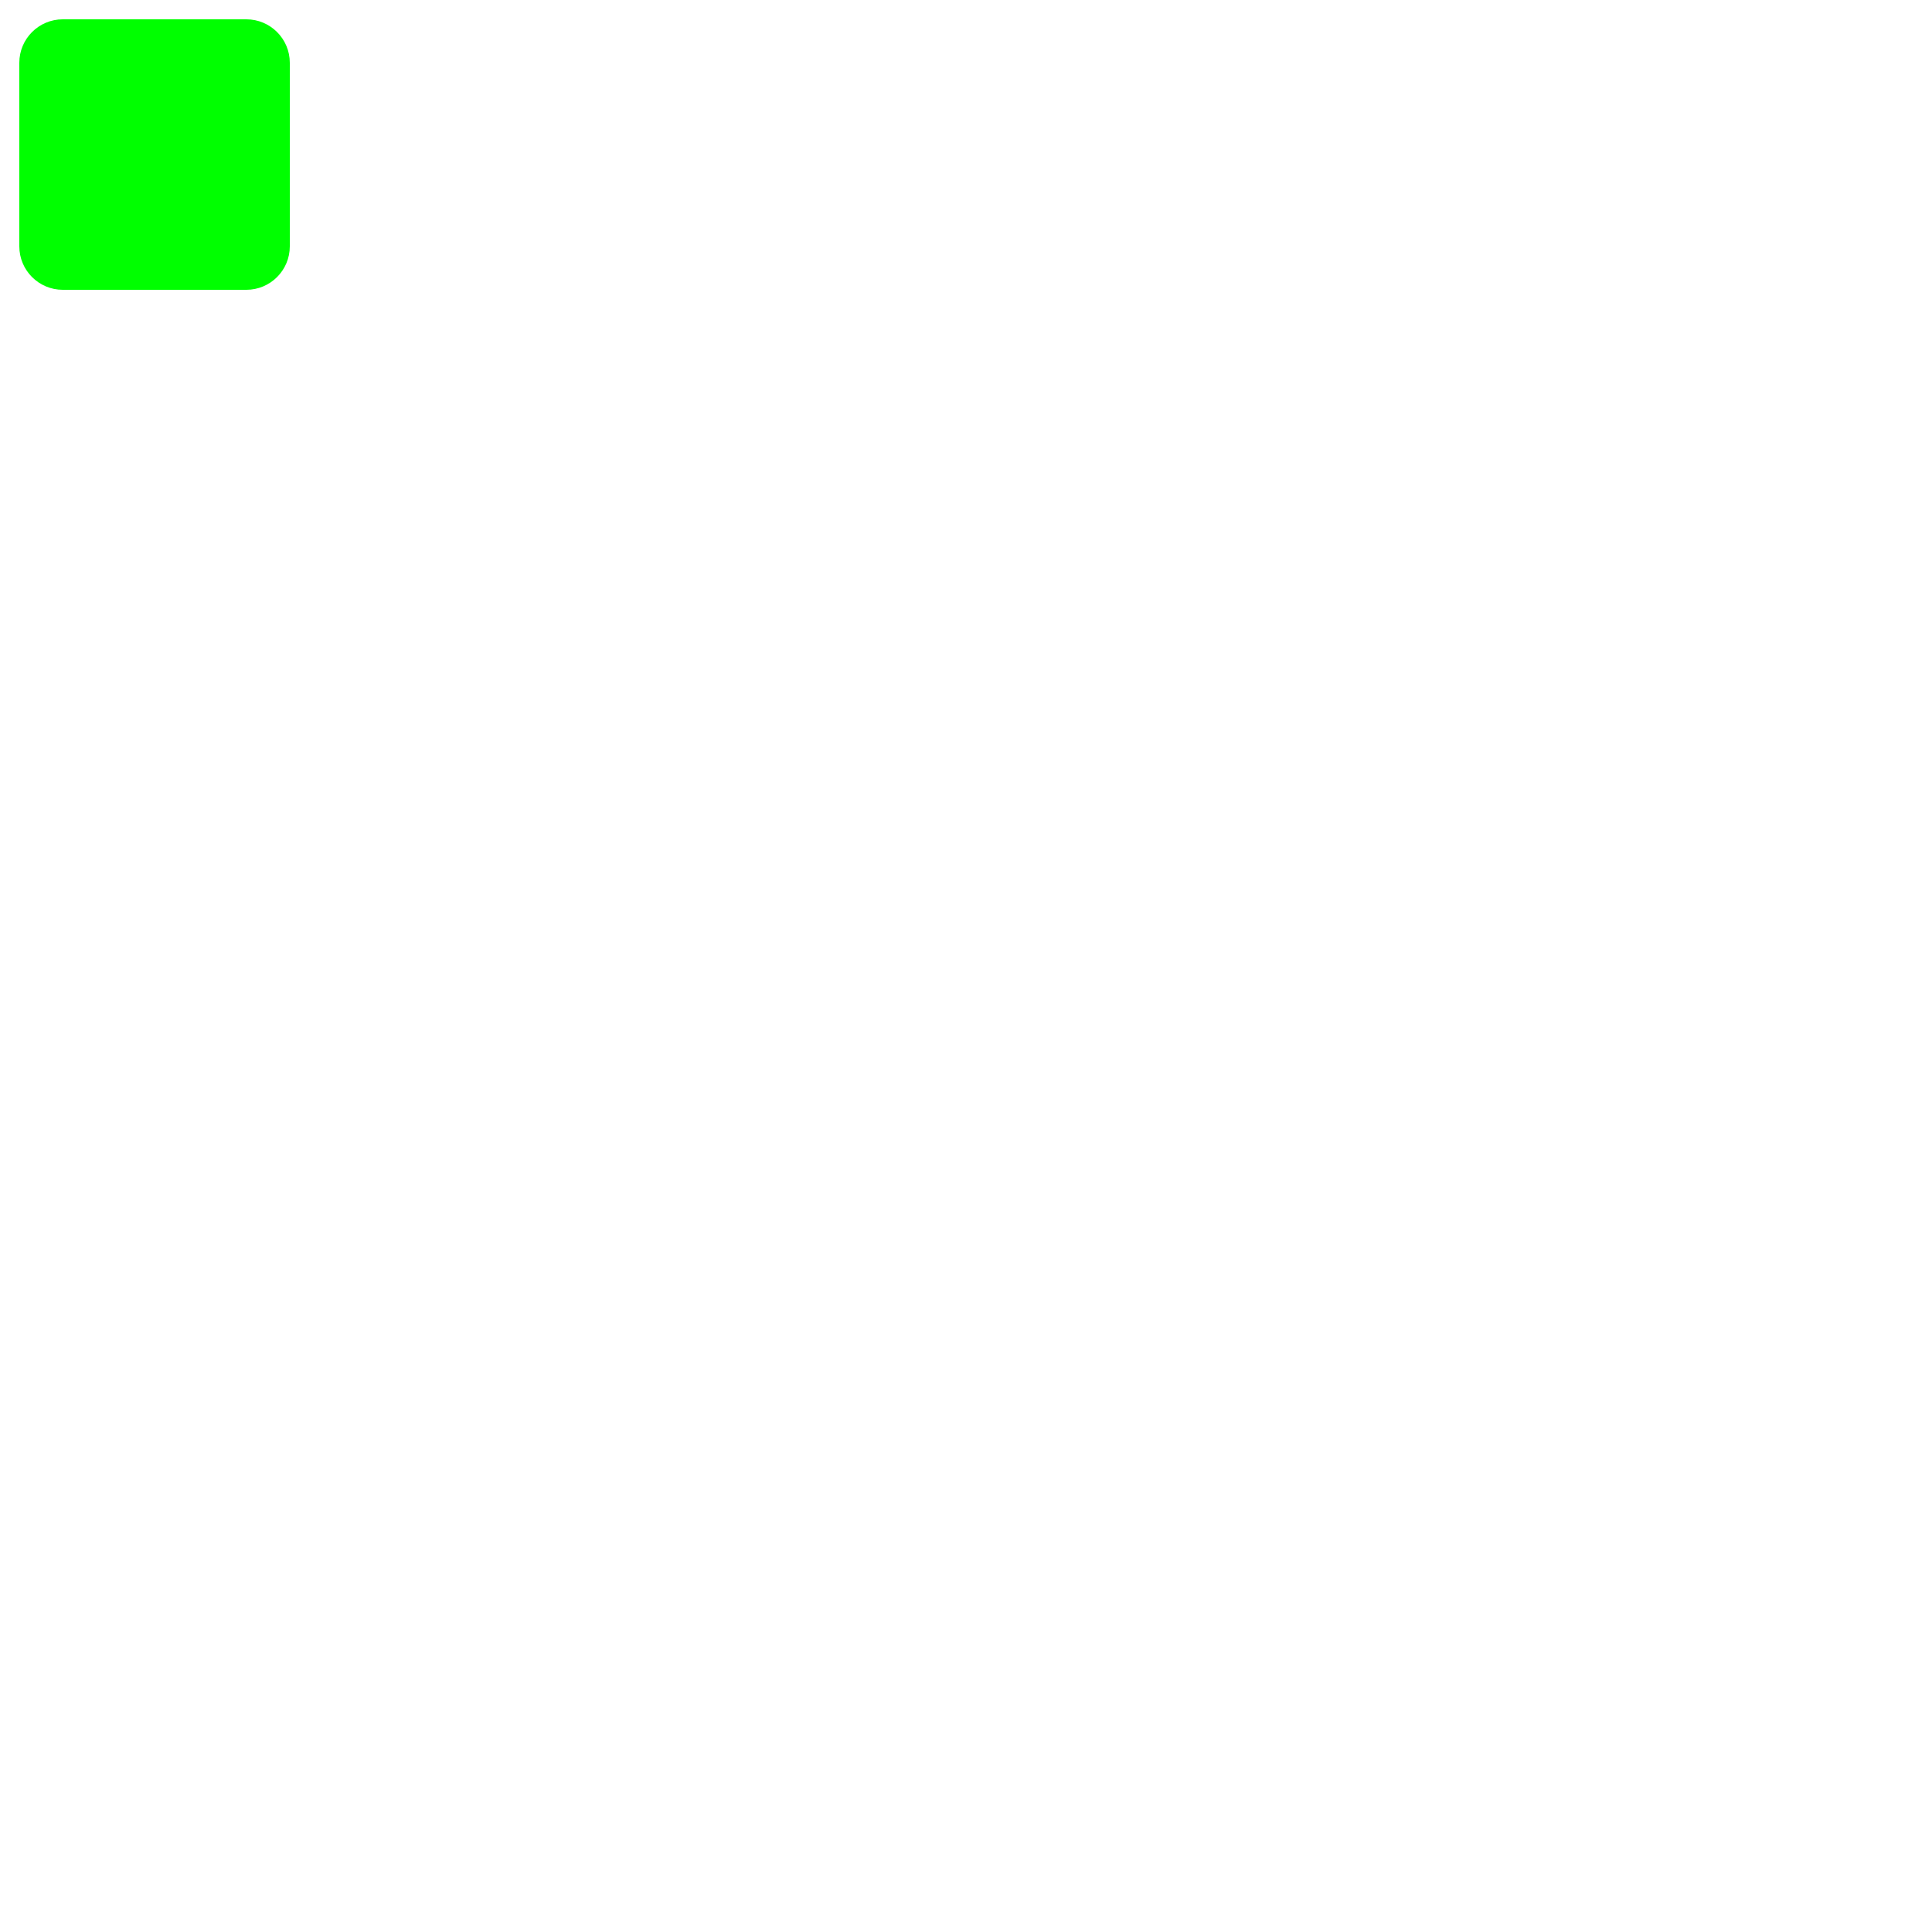
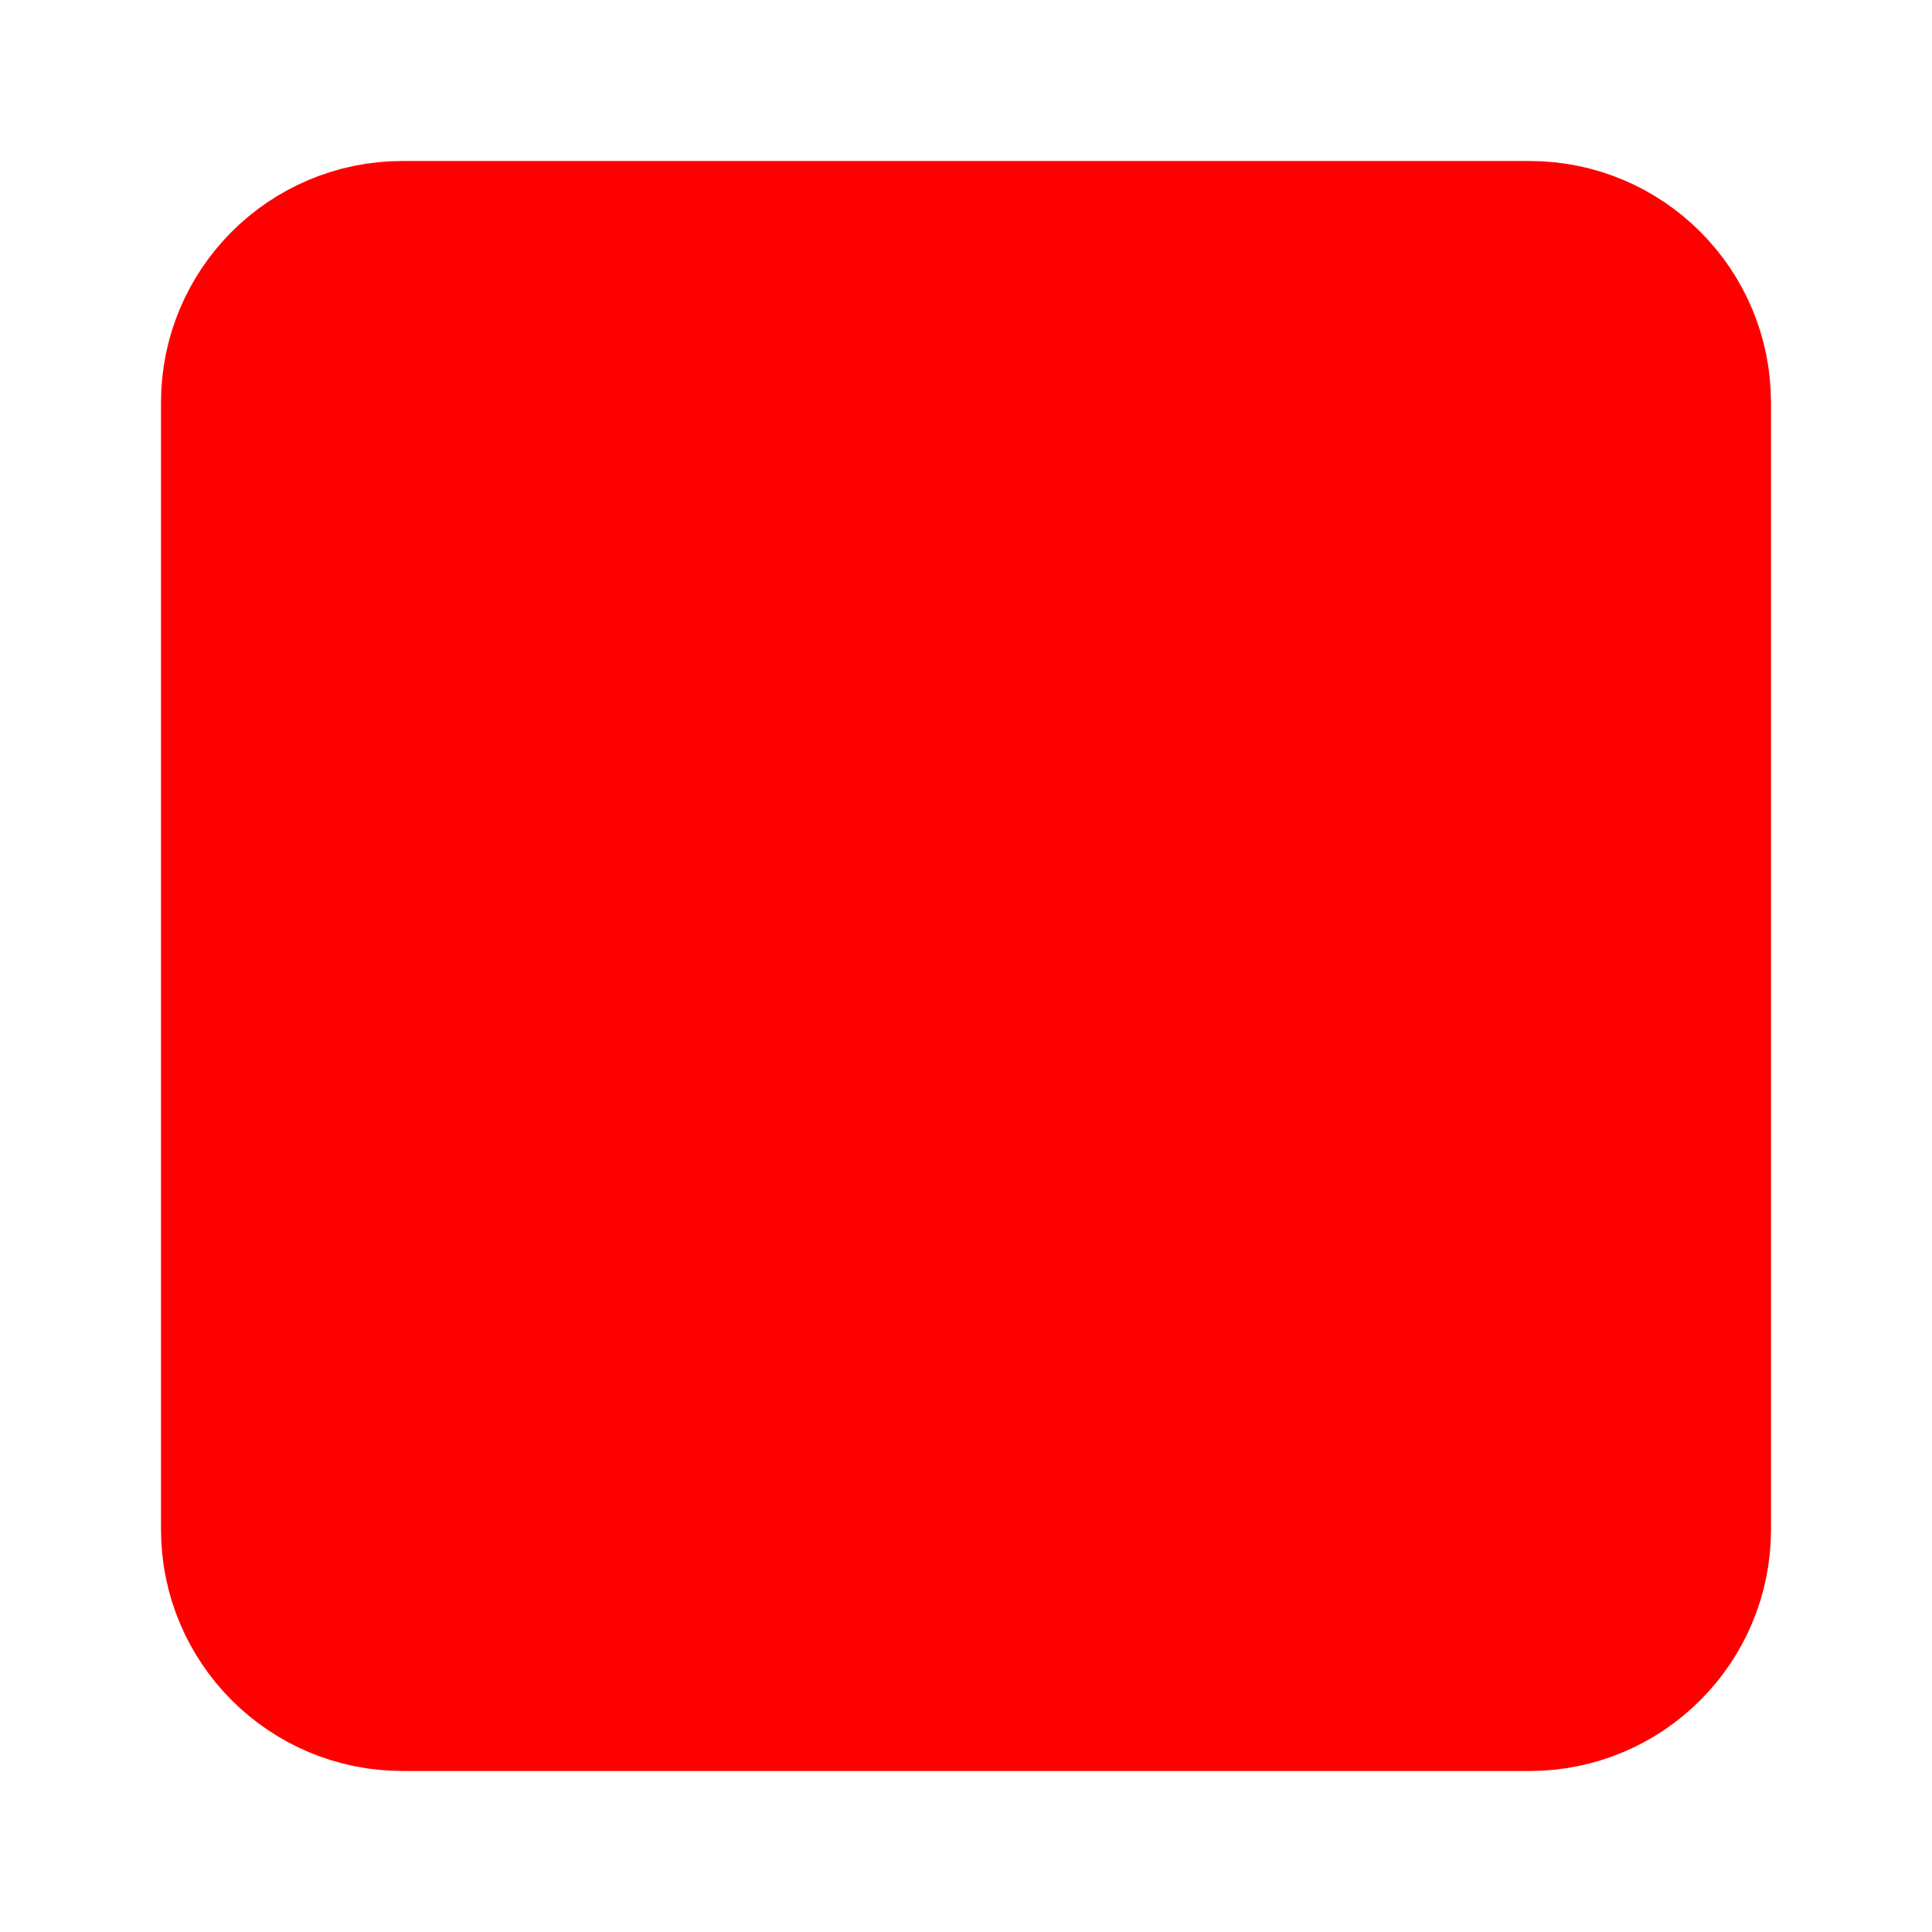
- <svg xmlns="http://www.w3.org/2000/svg" width="800px" height="800px" viewBox="0 0 100 100" fill="none">
-   <path fill="#00ff00" d="M3.25 1A2.25 2.25 0 001 3.25v9.5A2.25 2.25 0 003.25 15h9.5A2.25 2.25 0 0015 12.75v-9.5A2.25 2.25 0 0012.75 1h-9.5z" />
+ <svg xmlns="http://www.w3.org/2000/svg" width="24" height="24" viewBox="0 0 24 24" fill="#ff0000" stroke="#ff0000" stroke-width="2" stroke-linecap="round" stroke-linejoin="round" class="feather feather-square">
+   <rect x="3" y="3" width="18" height="18" rx="2" ry="2" />
</svg>
